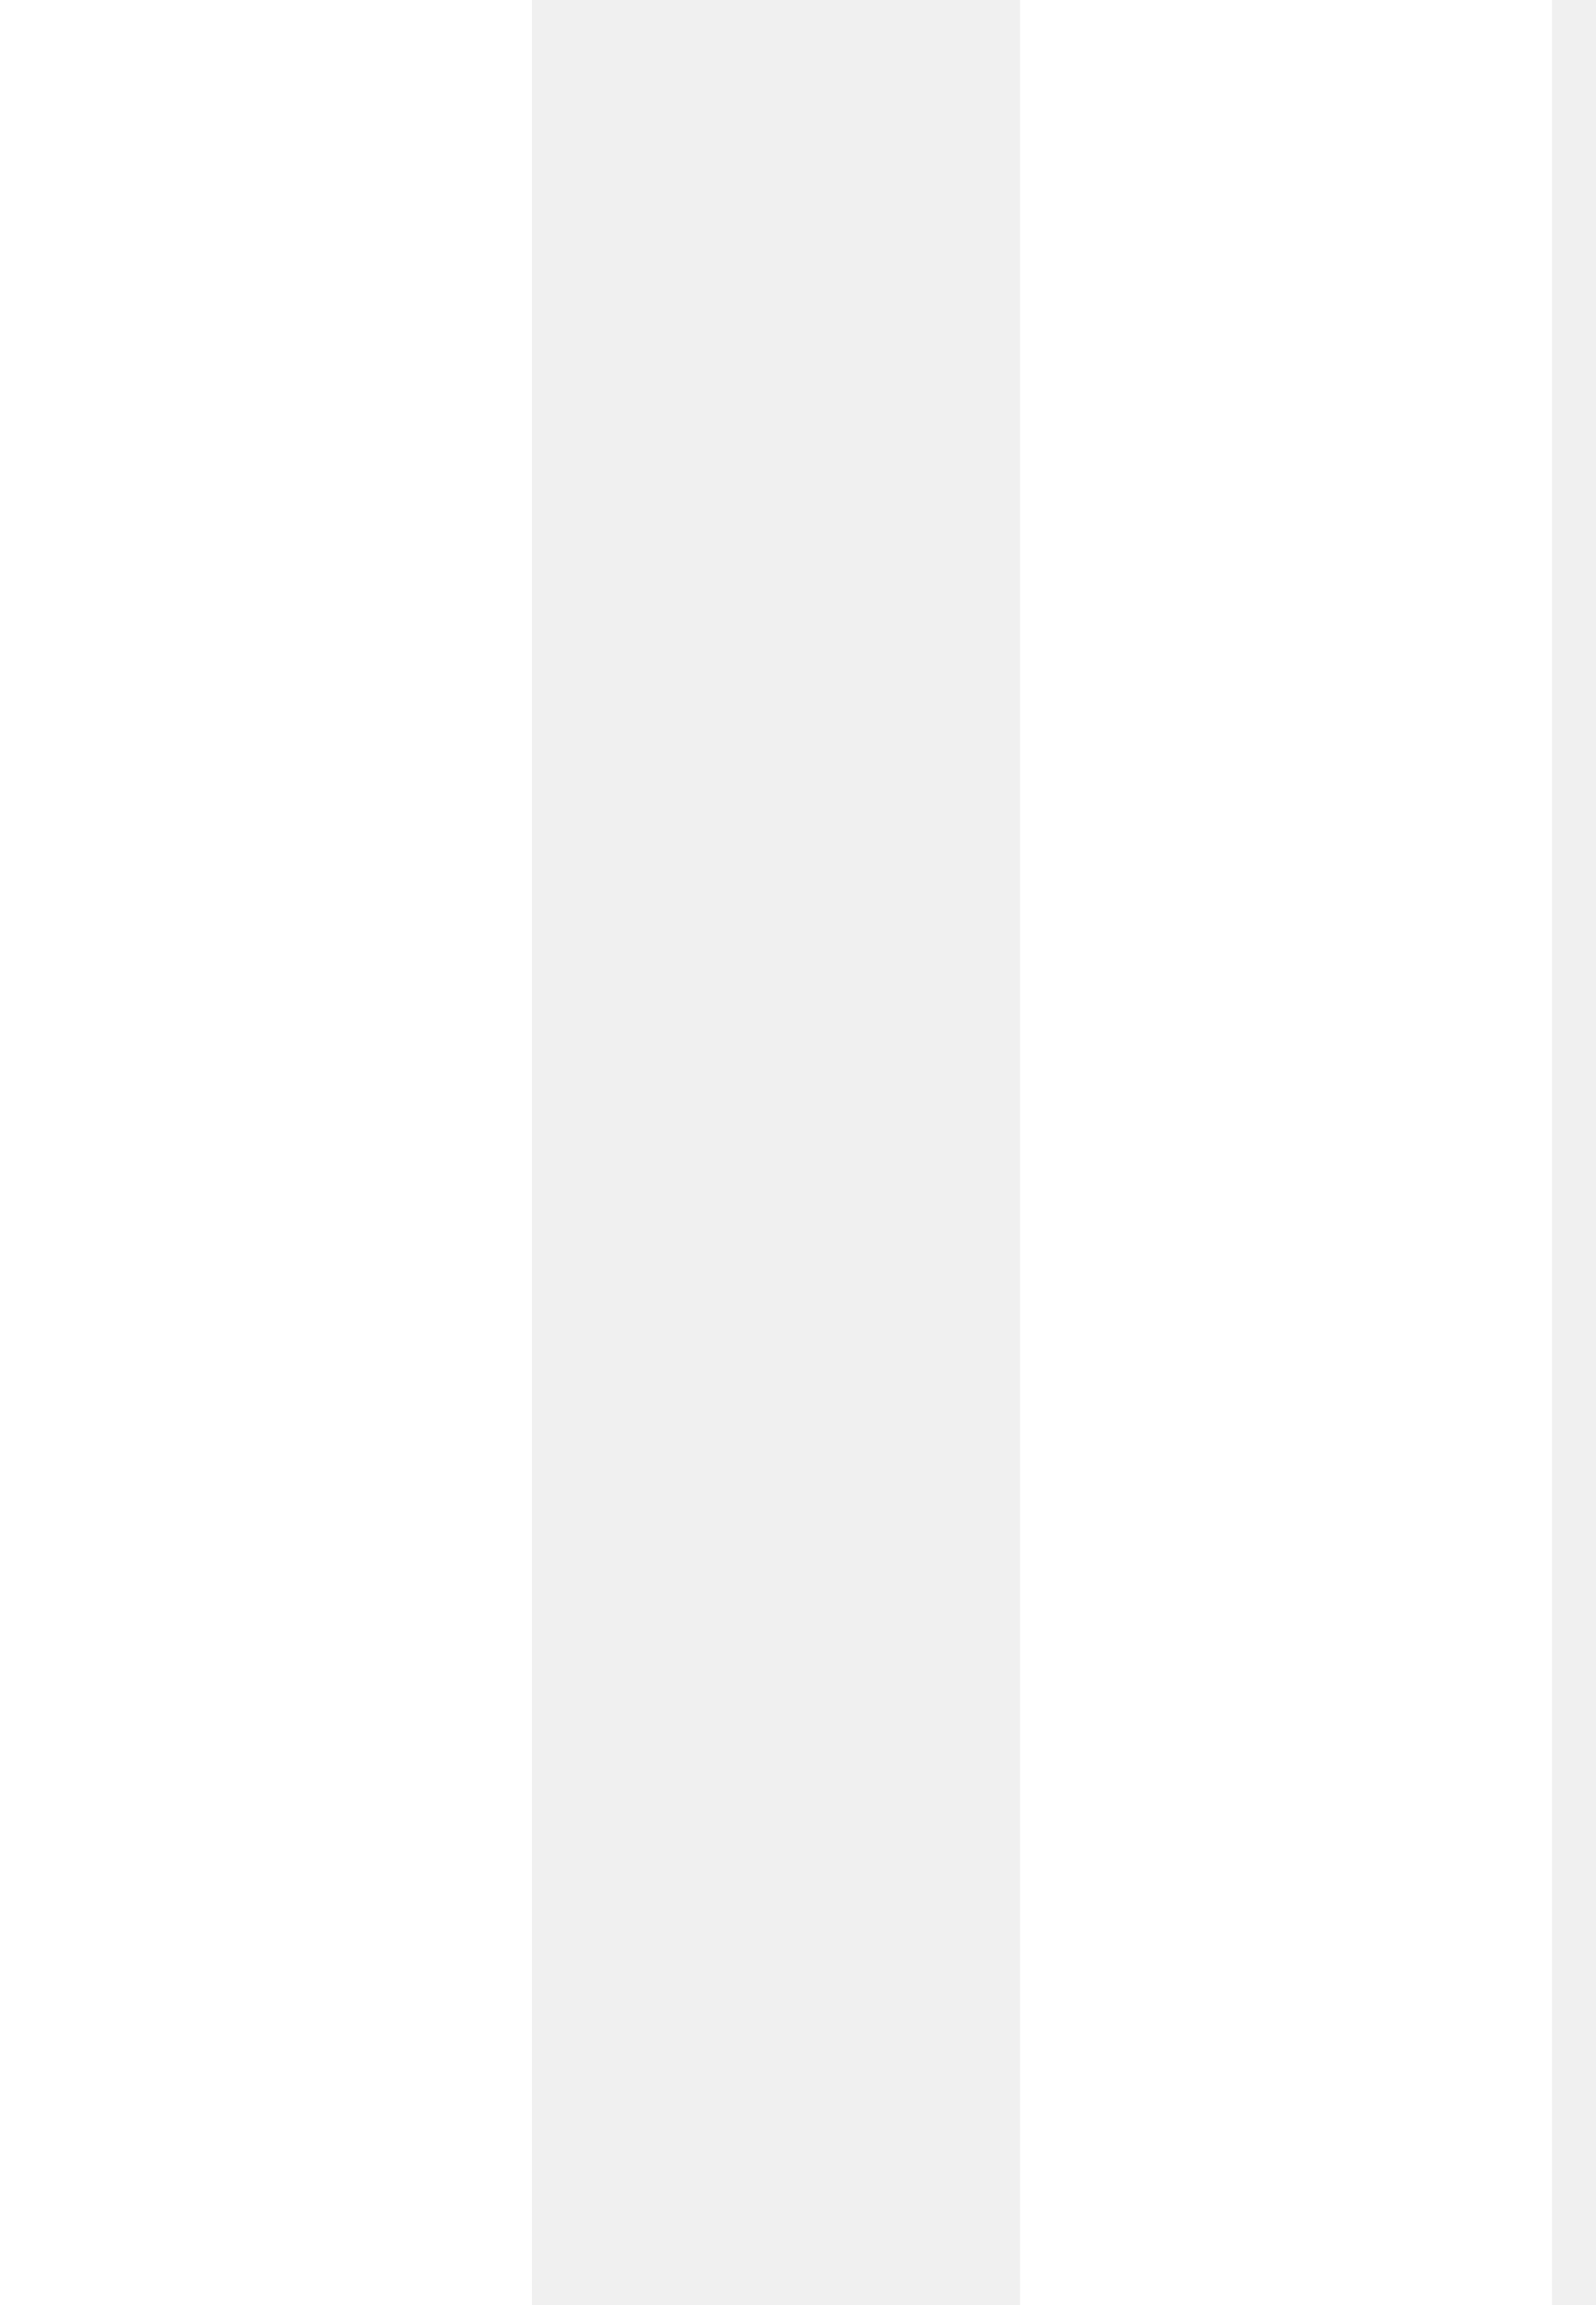
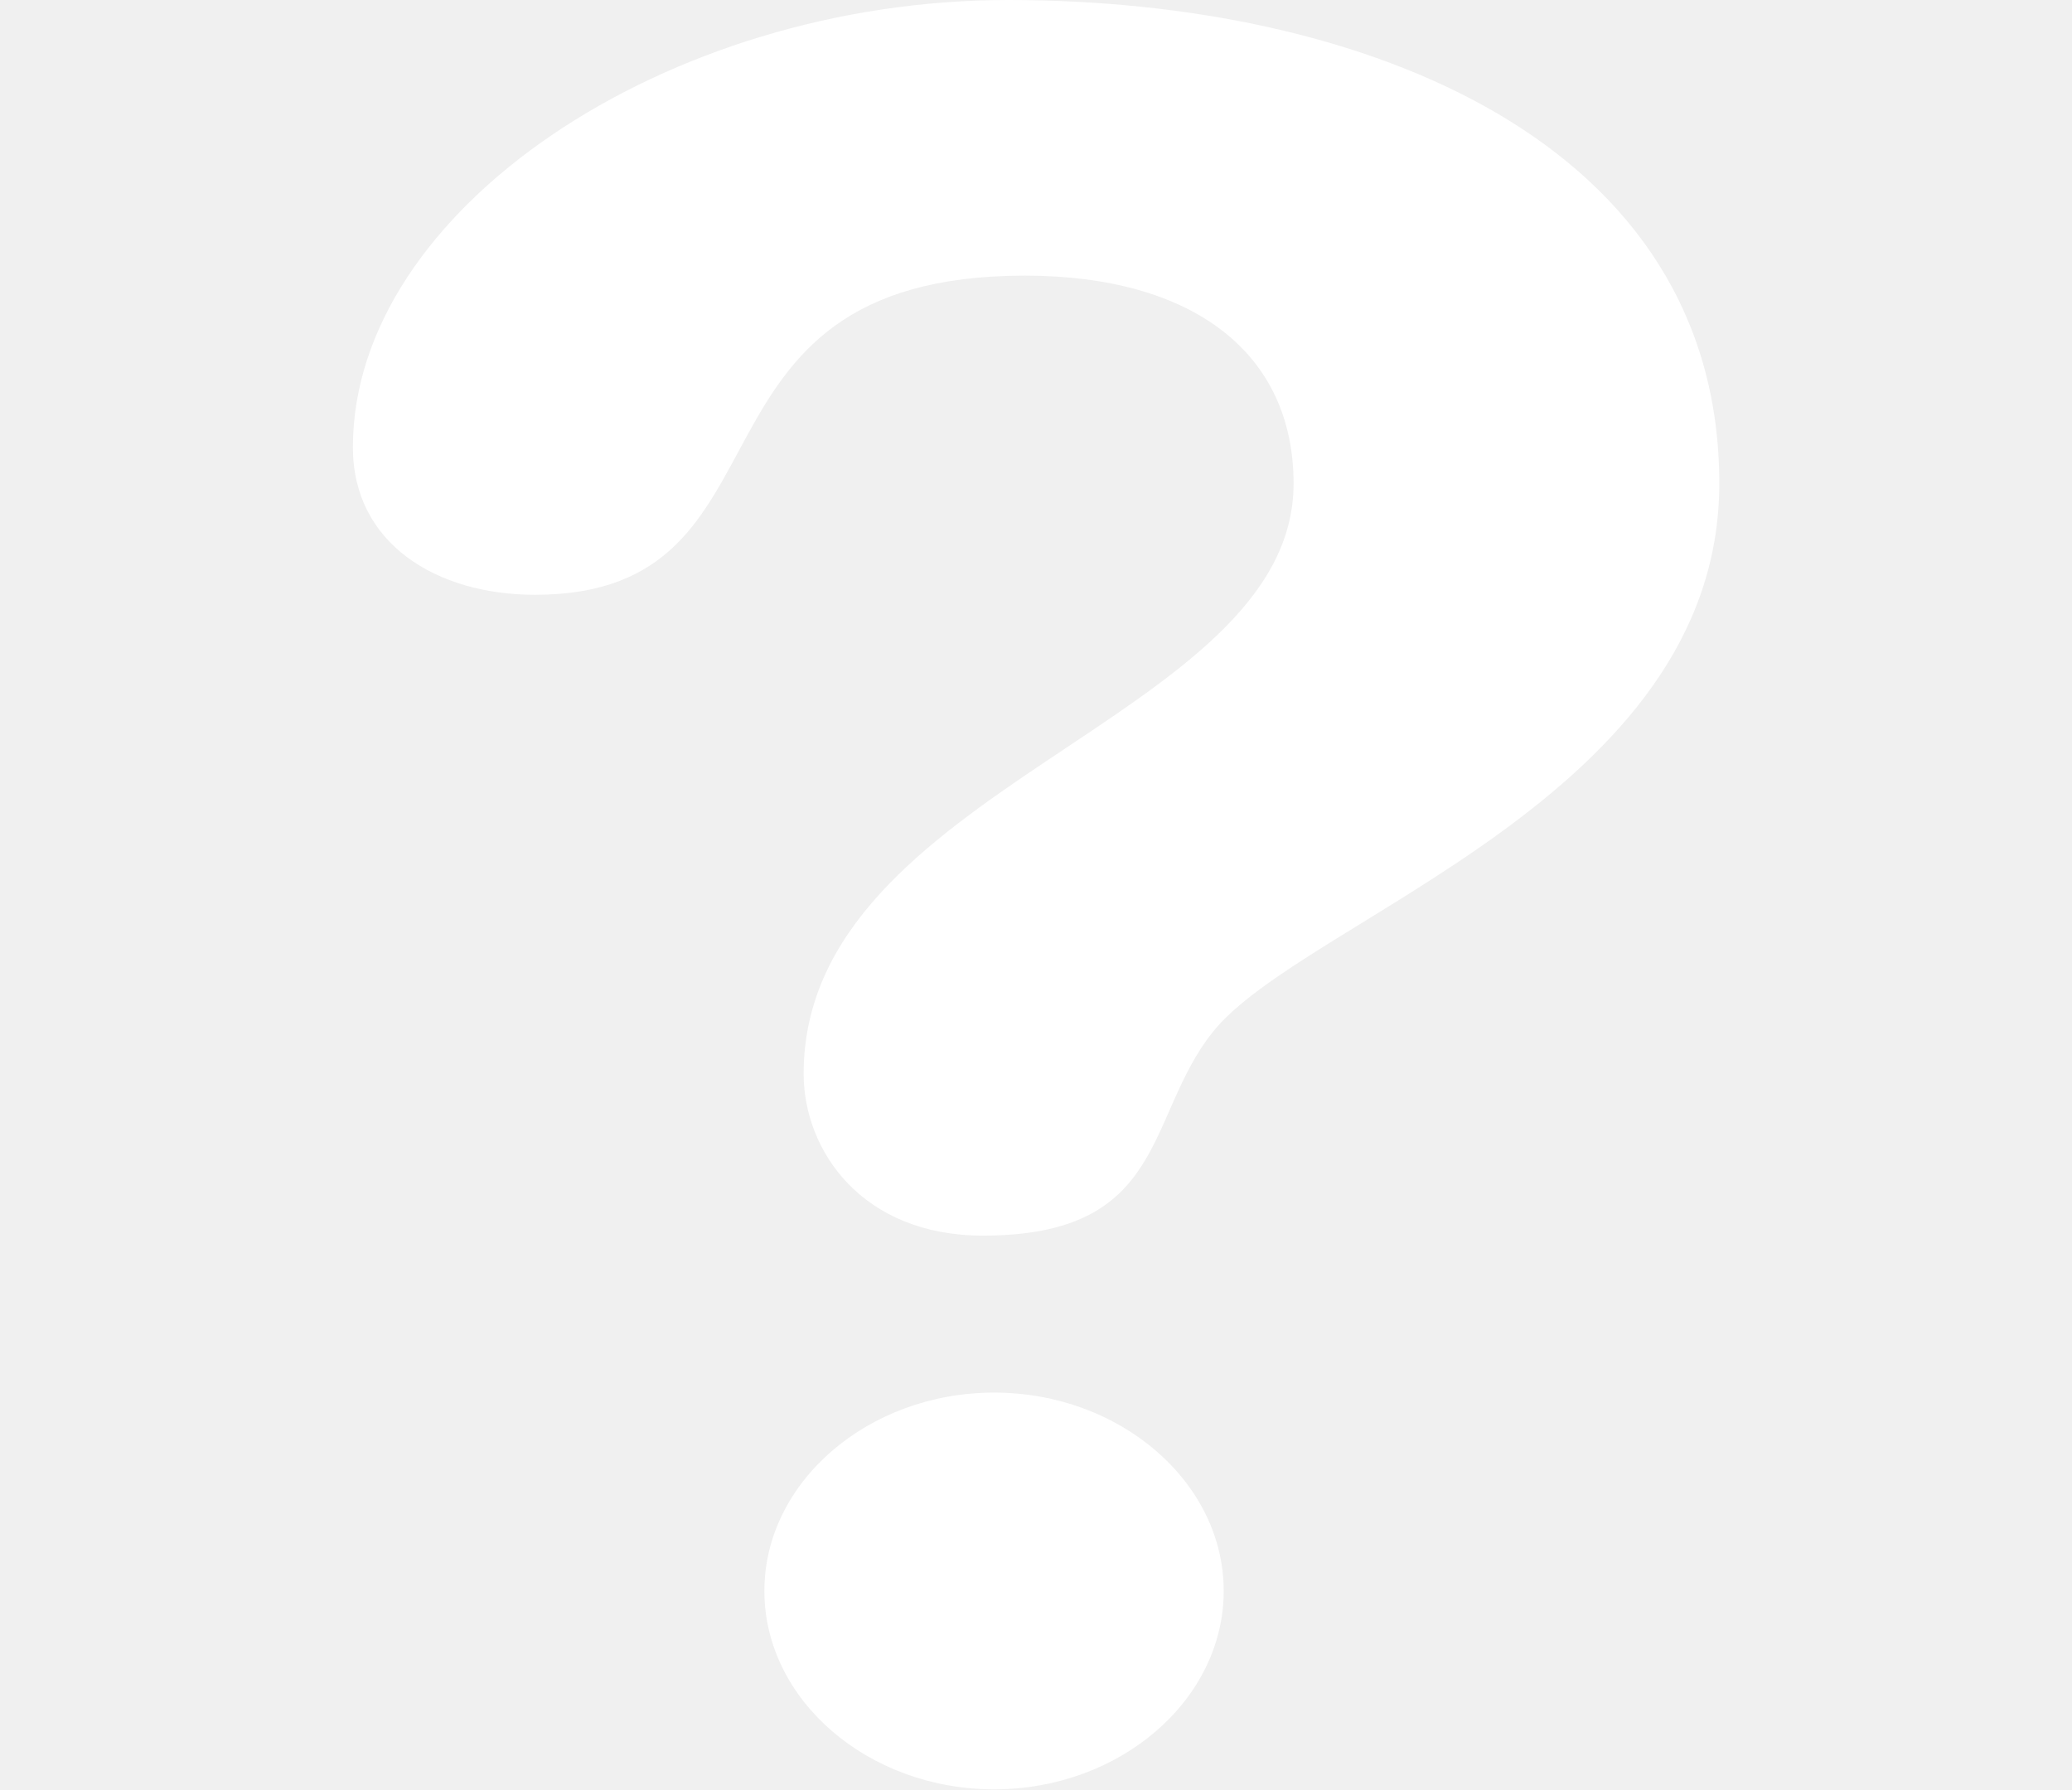
- <svg xmlns="http://www.w3.org/2000/svg" width="9" height="13" viewBox="0 0 9 13" fill="none">
-   <rect width="3" height="13" fill="white" />
-   <rect x="5.753" width="3" height="13" fill="white" />
+ <svg xmlns="http://www.w3.org/2000/svg" width="22" height="19" viewBox="0 0 22 19" fill="none">
+   <g clip-path="url(#clip0)">
+     <path d="M10.703 0C14.508 0 18.255 1.514 18.255 5.134C18.255 8.473 13.825 9.757 12.874 10.963C12.159 11.86 12.398 13.121 10.436 13.121C9.157 13.121 8.533 12.223 8.533 11.402C8.533 8.344 13.735 7.652 13.735 5.135C13.735 3.749 12.667 2.927 10.882 2.927C7.076 2.927 8.562 6.316 5.68 6.316C4.64 6.316 3.747 5.776 3.747 4.75C3.746 2.232 7.075 0 10.703 0ZM10.555 14.788C11.891 14.788 12.993 15.737 12.993 16.894C12.993 18.052 11.893 19.001 10.555 19.001C9.217 19.001 8.116 18.053 8.116 16.894C8.116 15.738 9.217 14.788 10.555 14.788Z" fill="white" />
+   </g>
+   <defs>
+     <clipPath id="clip0">
+       <rect width="22" height="19" fill="white" />
+     </clipPath>
+   </defs>
</svg>
